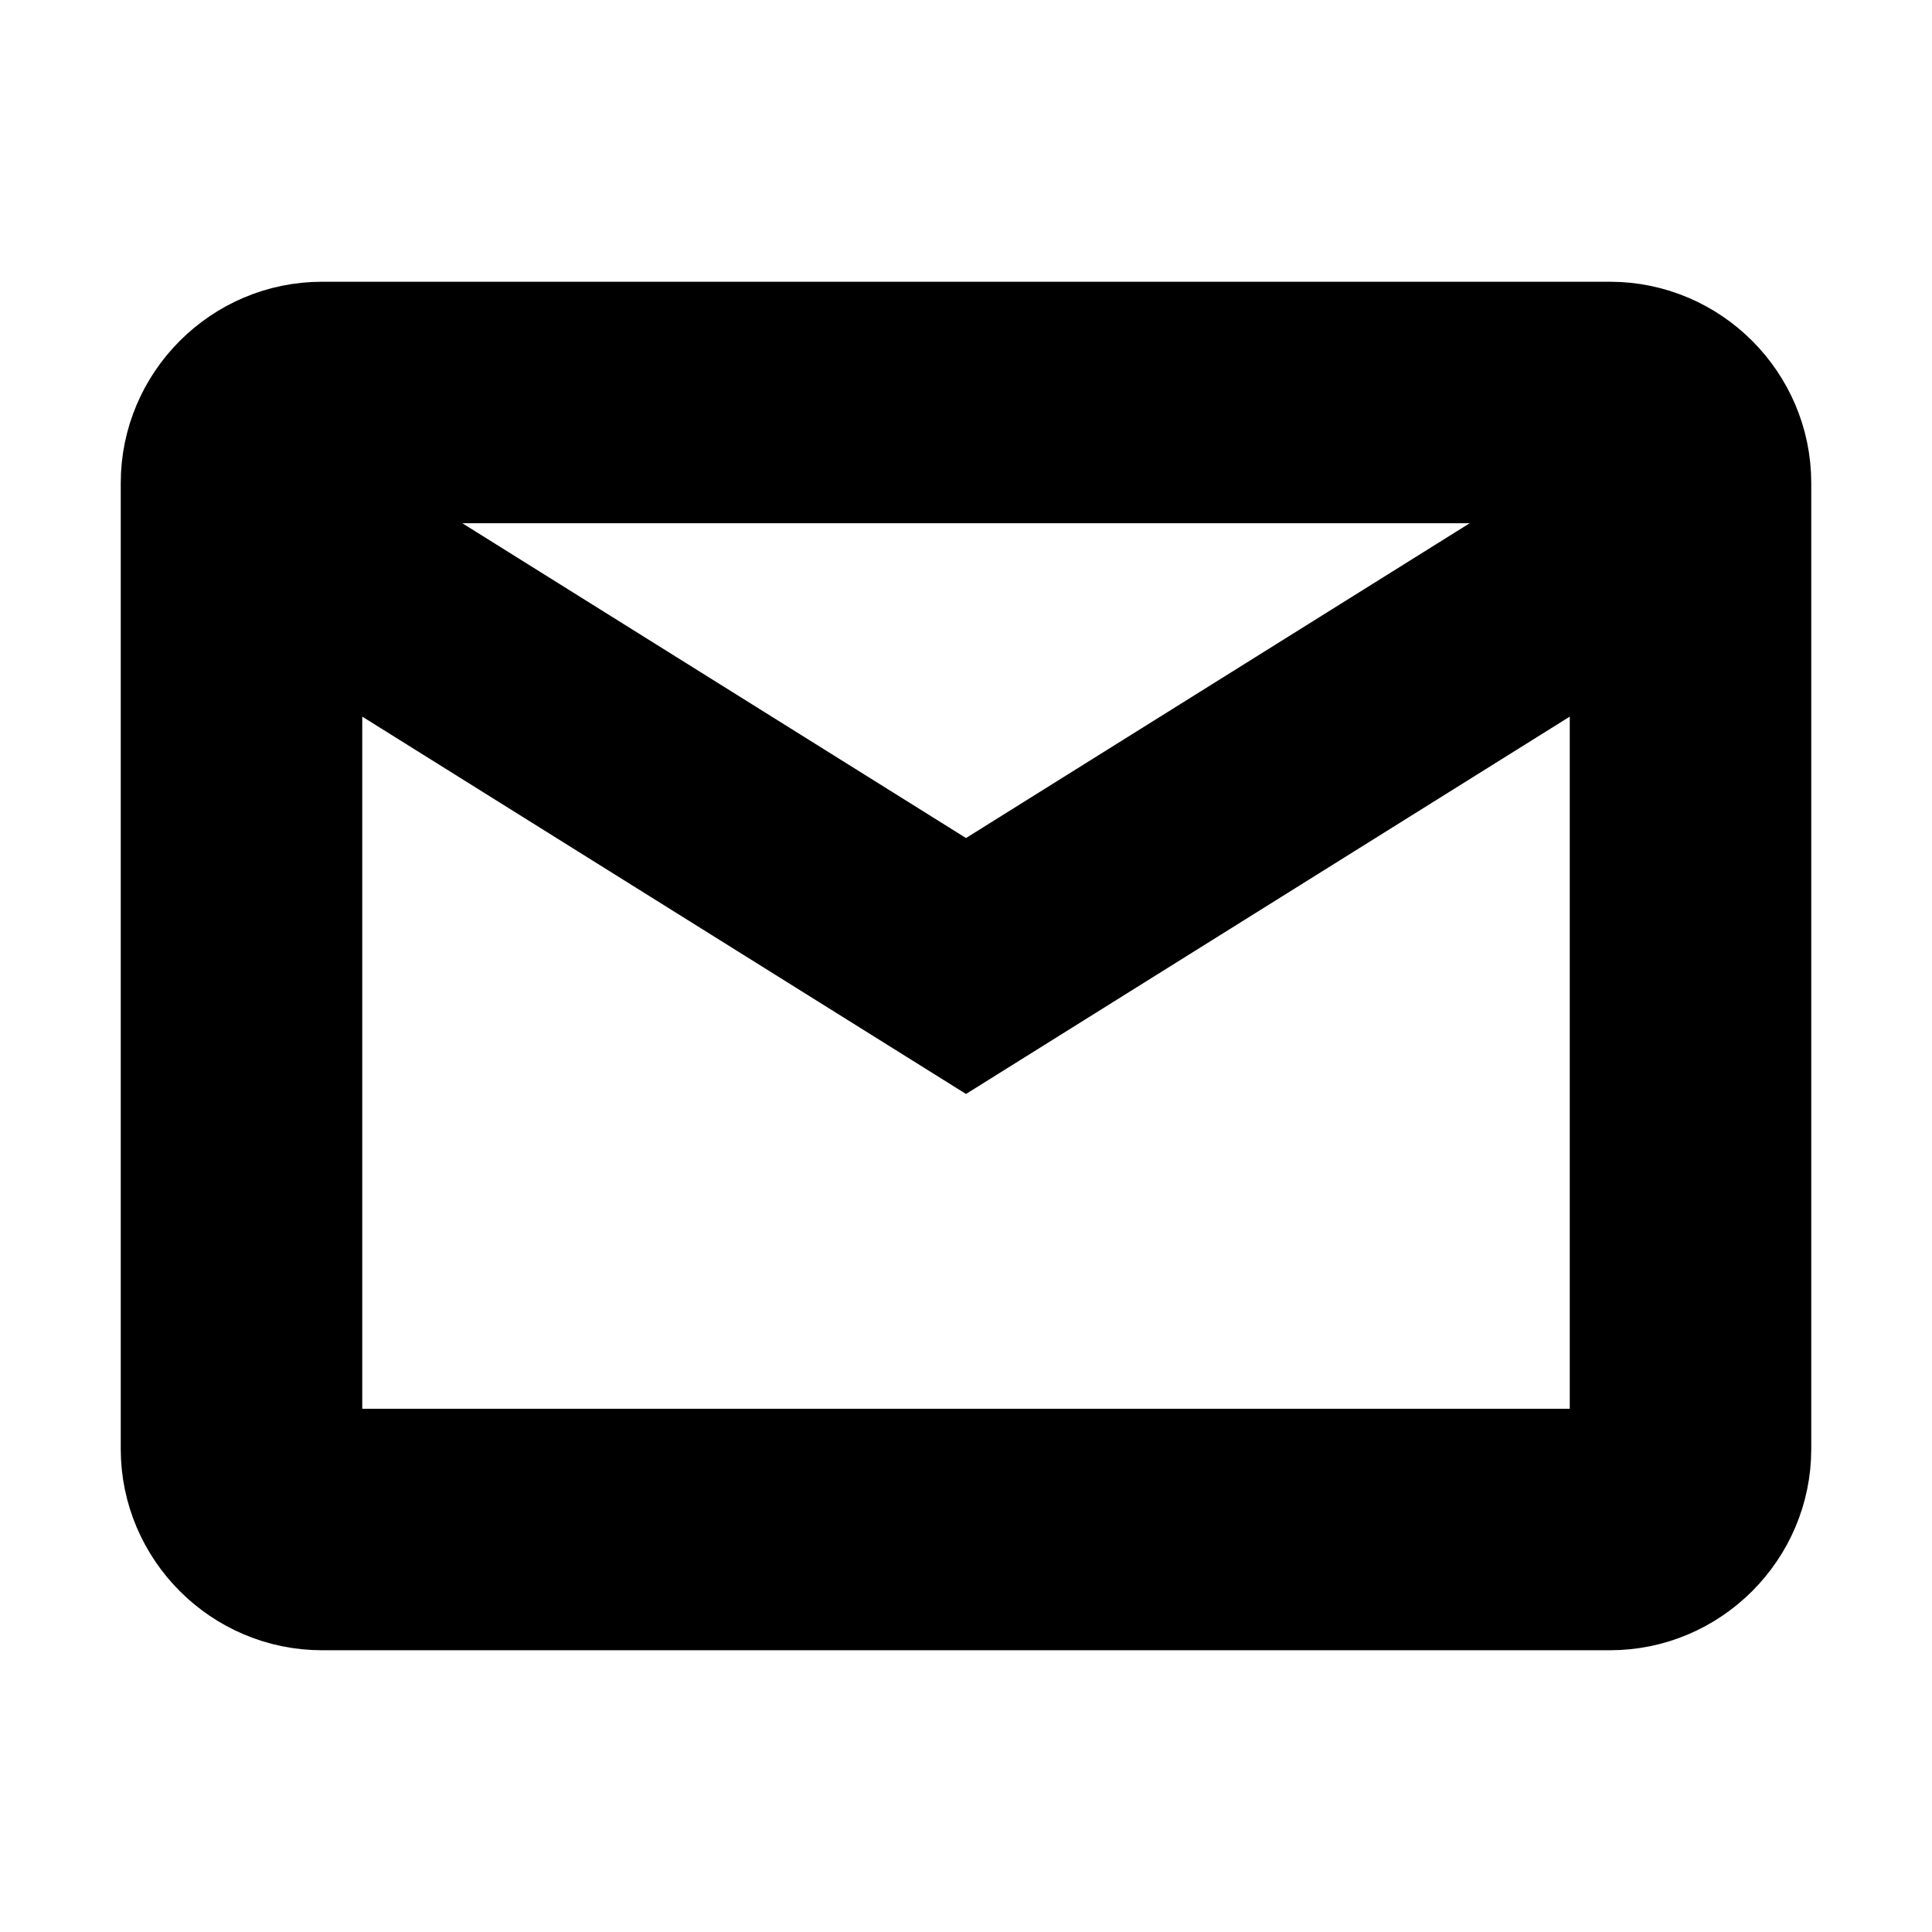
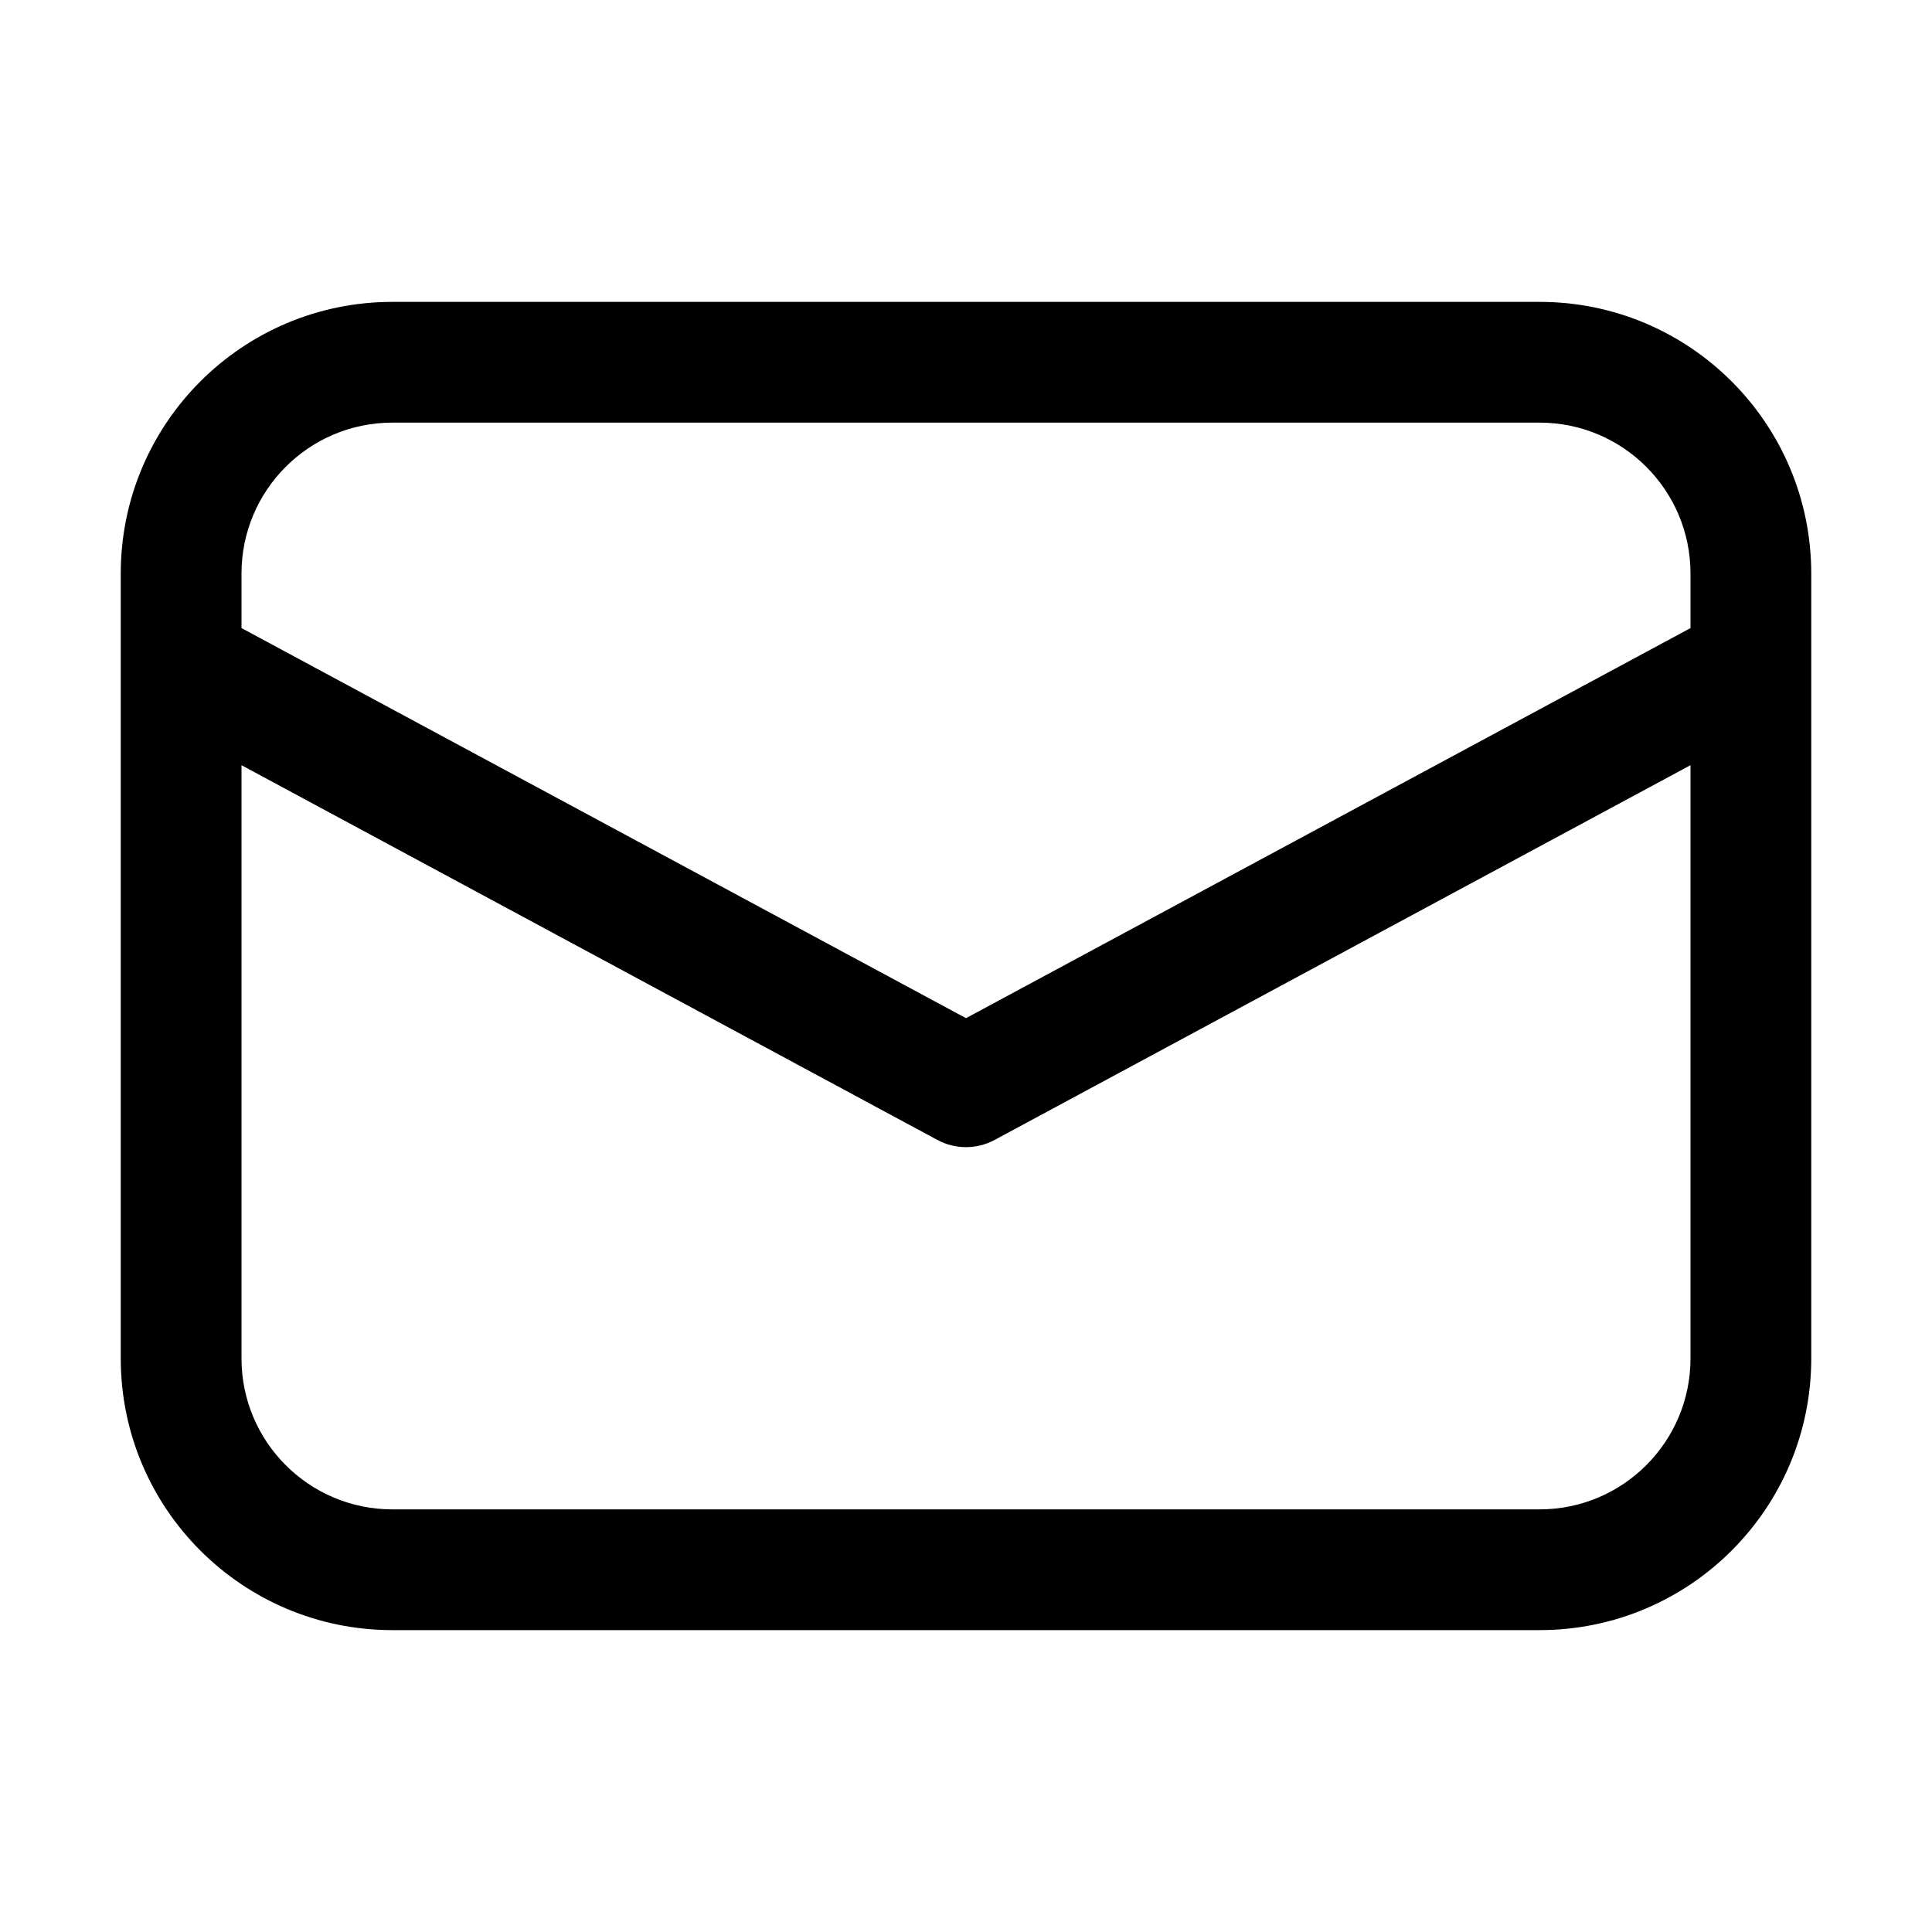
- <svg xmlns="http://www.w3.org/2000/svg" width="64" height="64" viewBox="0 0 24 24">
-   <path stroke="currentColor" fill="currentColor" d="M22 6c0-1.1-.9-2-2-2H4c-1.1 0-2 .9-2 2v12c0 1.1.9 2 2 2h16c1.1 0 2-.9 2-2zm-2 0l-8 5l-8-5zm0 12H4V8l8 5l8-5z" />
+ <svg xmlns="http://www.w3.org/2000/svg" width="64" height="64" viewBox="0 0 32 32">
+   <path fill="currentColor" d="M6.5 5A4.5 4.5 0 0 0 2 9.5v13A4.5 4.5 0 0 0 6.5 27h19a4.5 4.5 0 0 0 4.5-4.5v-13A4.5 4.5 0 0 0 25.5 5zM28 10.403l-12 6.461l-12-6.461V9.5A2.5 2.5 0 0 1 6.5 7h19A2.5 2.5 0 0 1 28 9.5zM4 12.674l11.526 6.207a1 1 0 0 0 .948 0L28 12.674V22.5a2.5 2.5 0 0 1-2.5 2.5h-19A2.5 2.5 0 0 1 4 22.5z" />
</svg>
